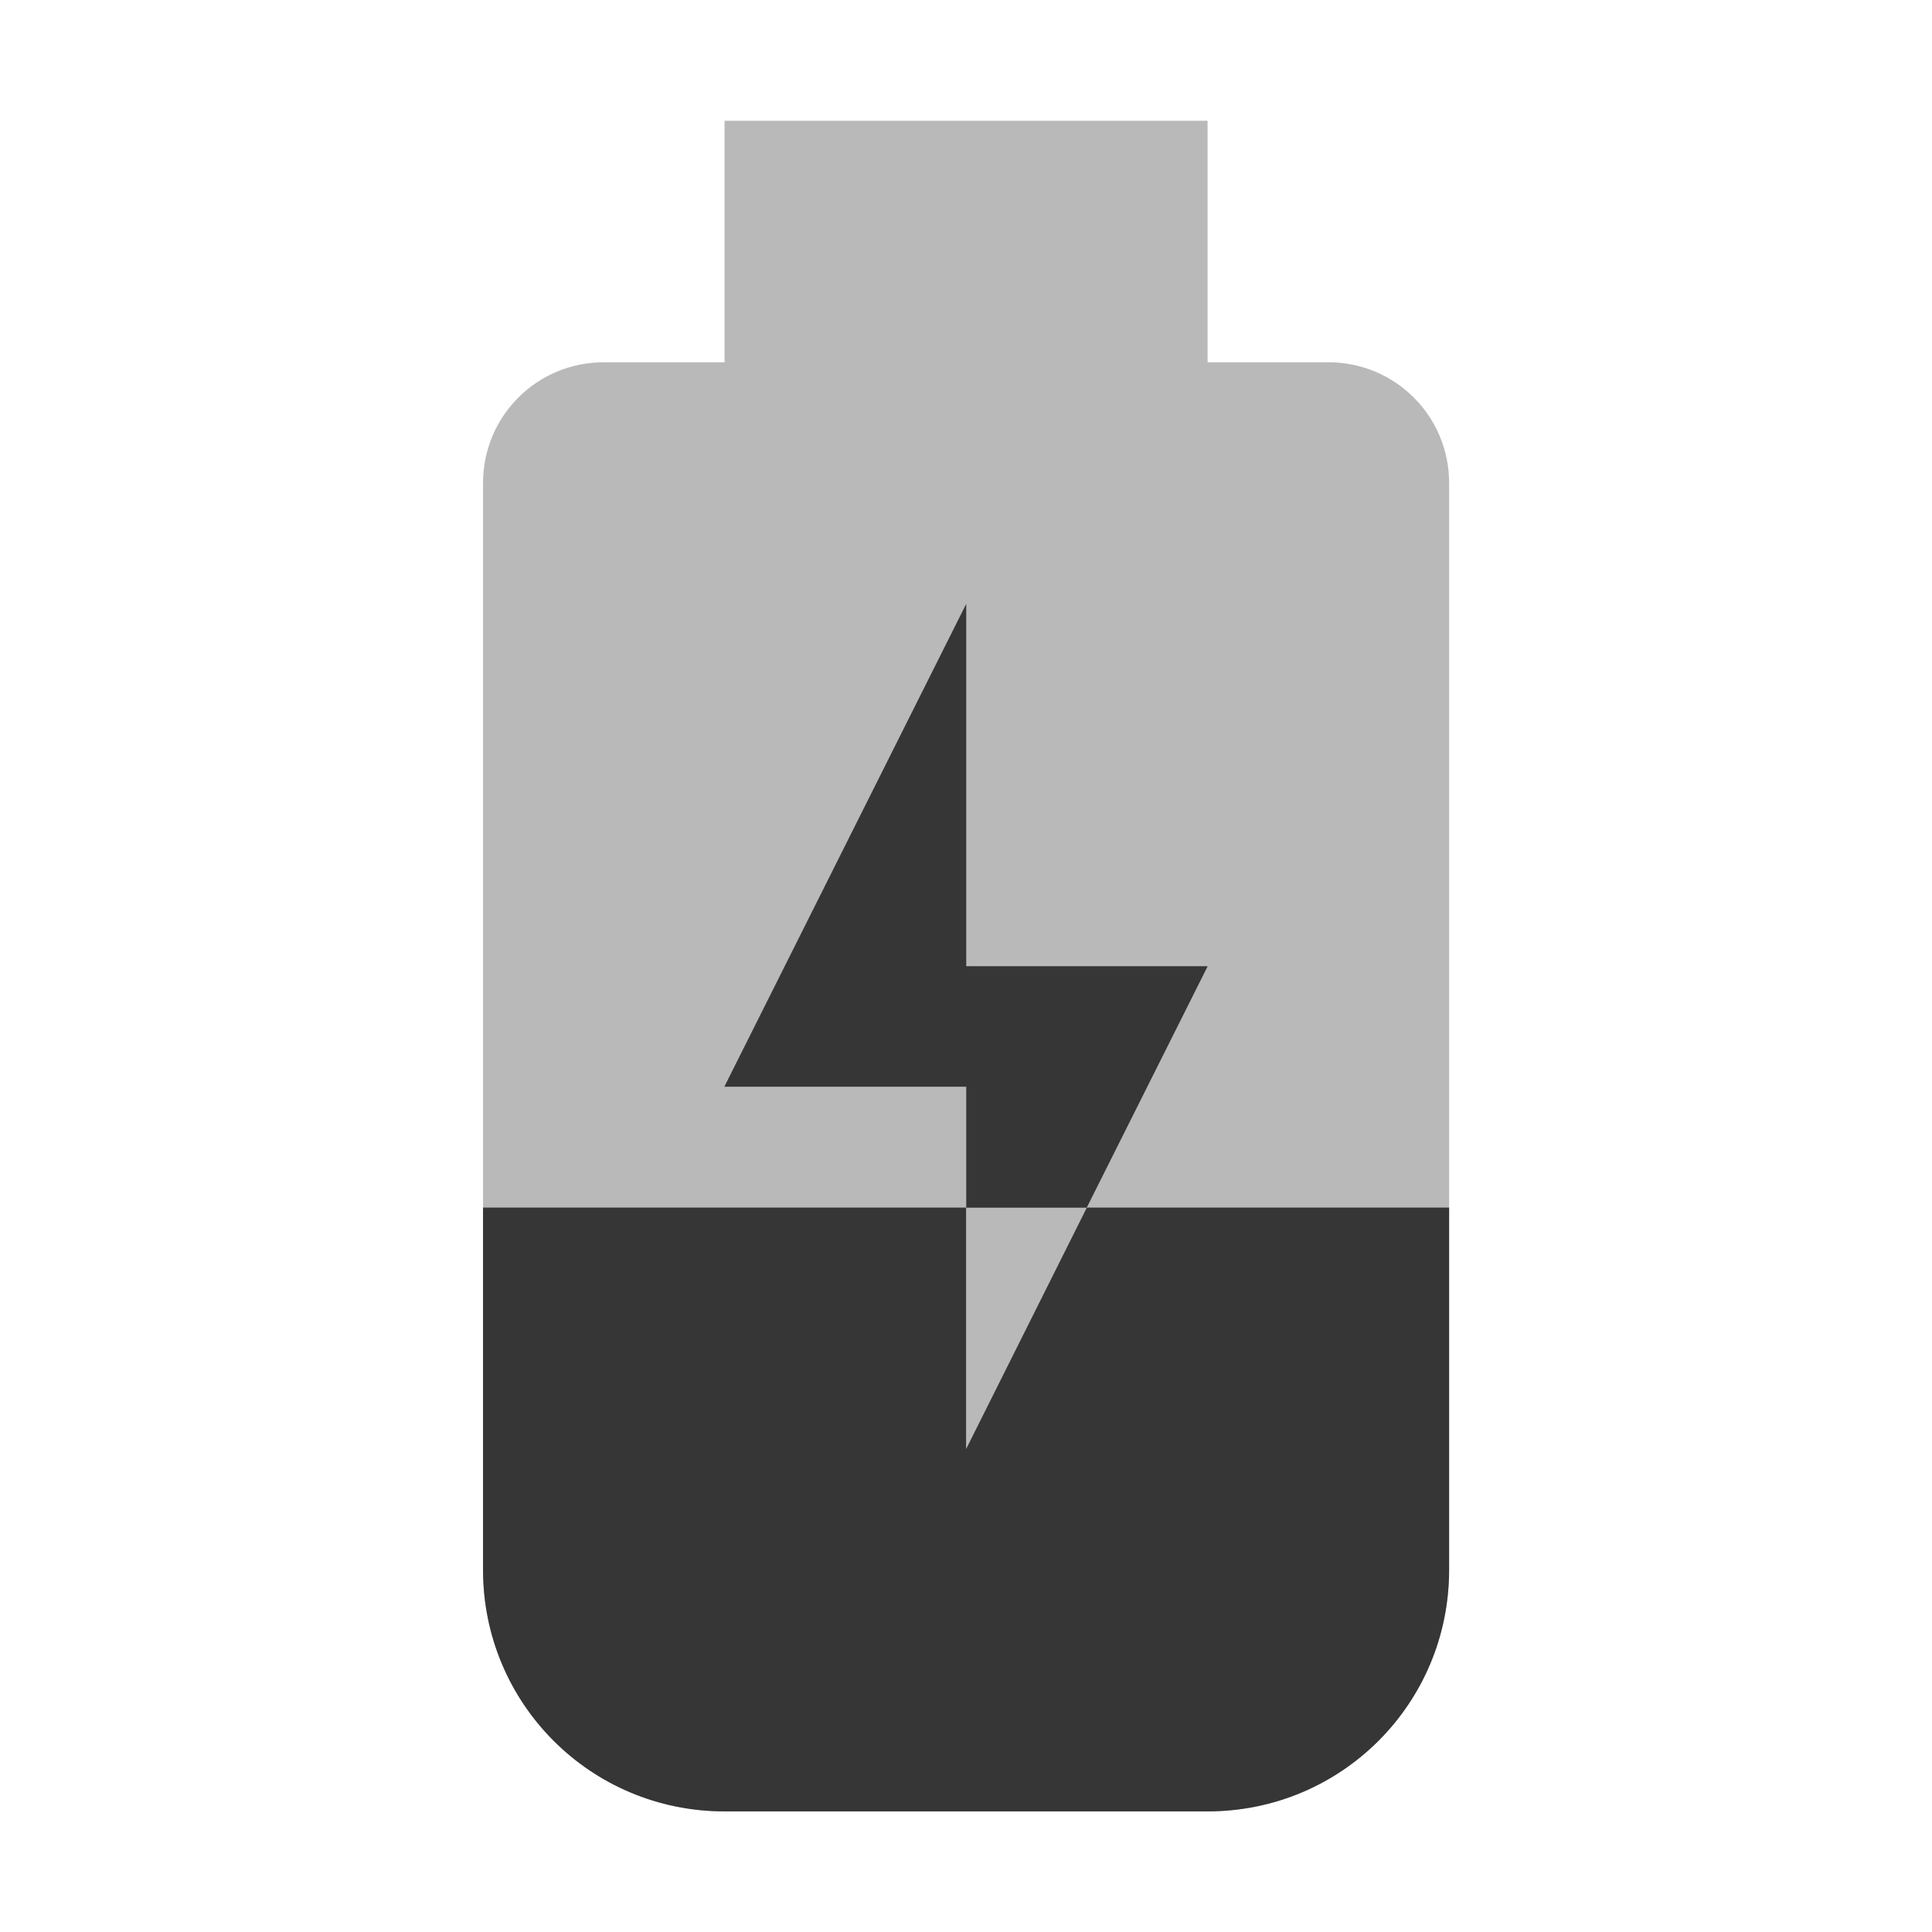
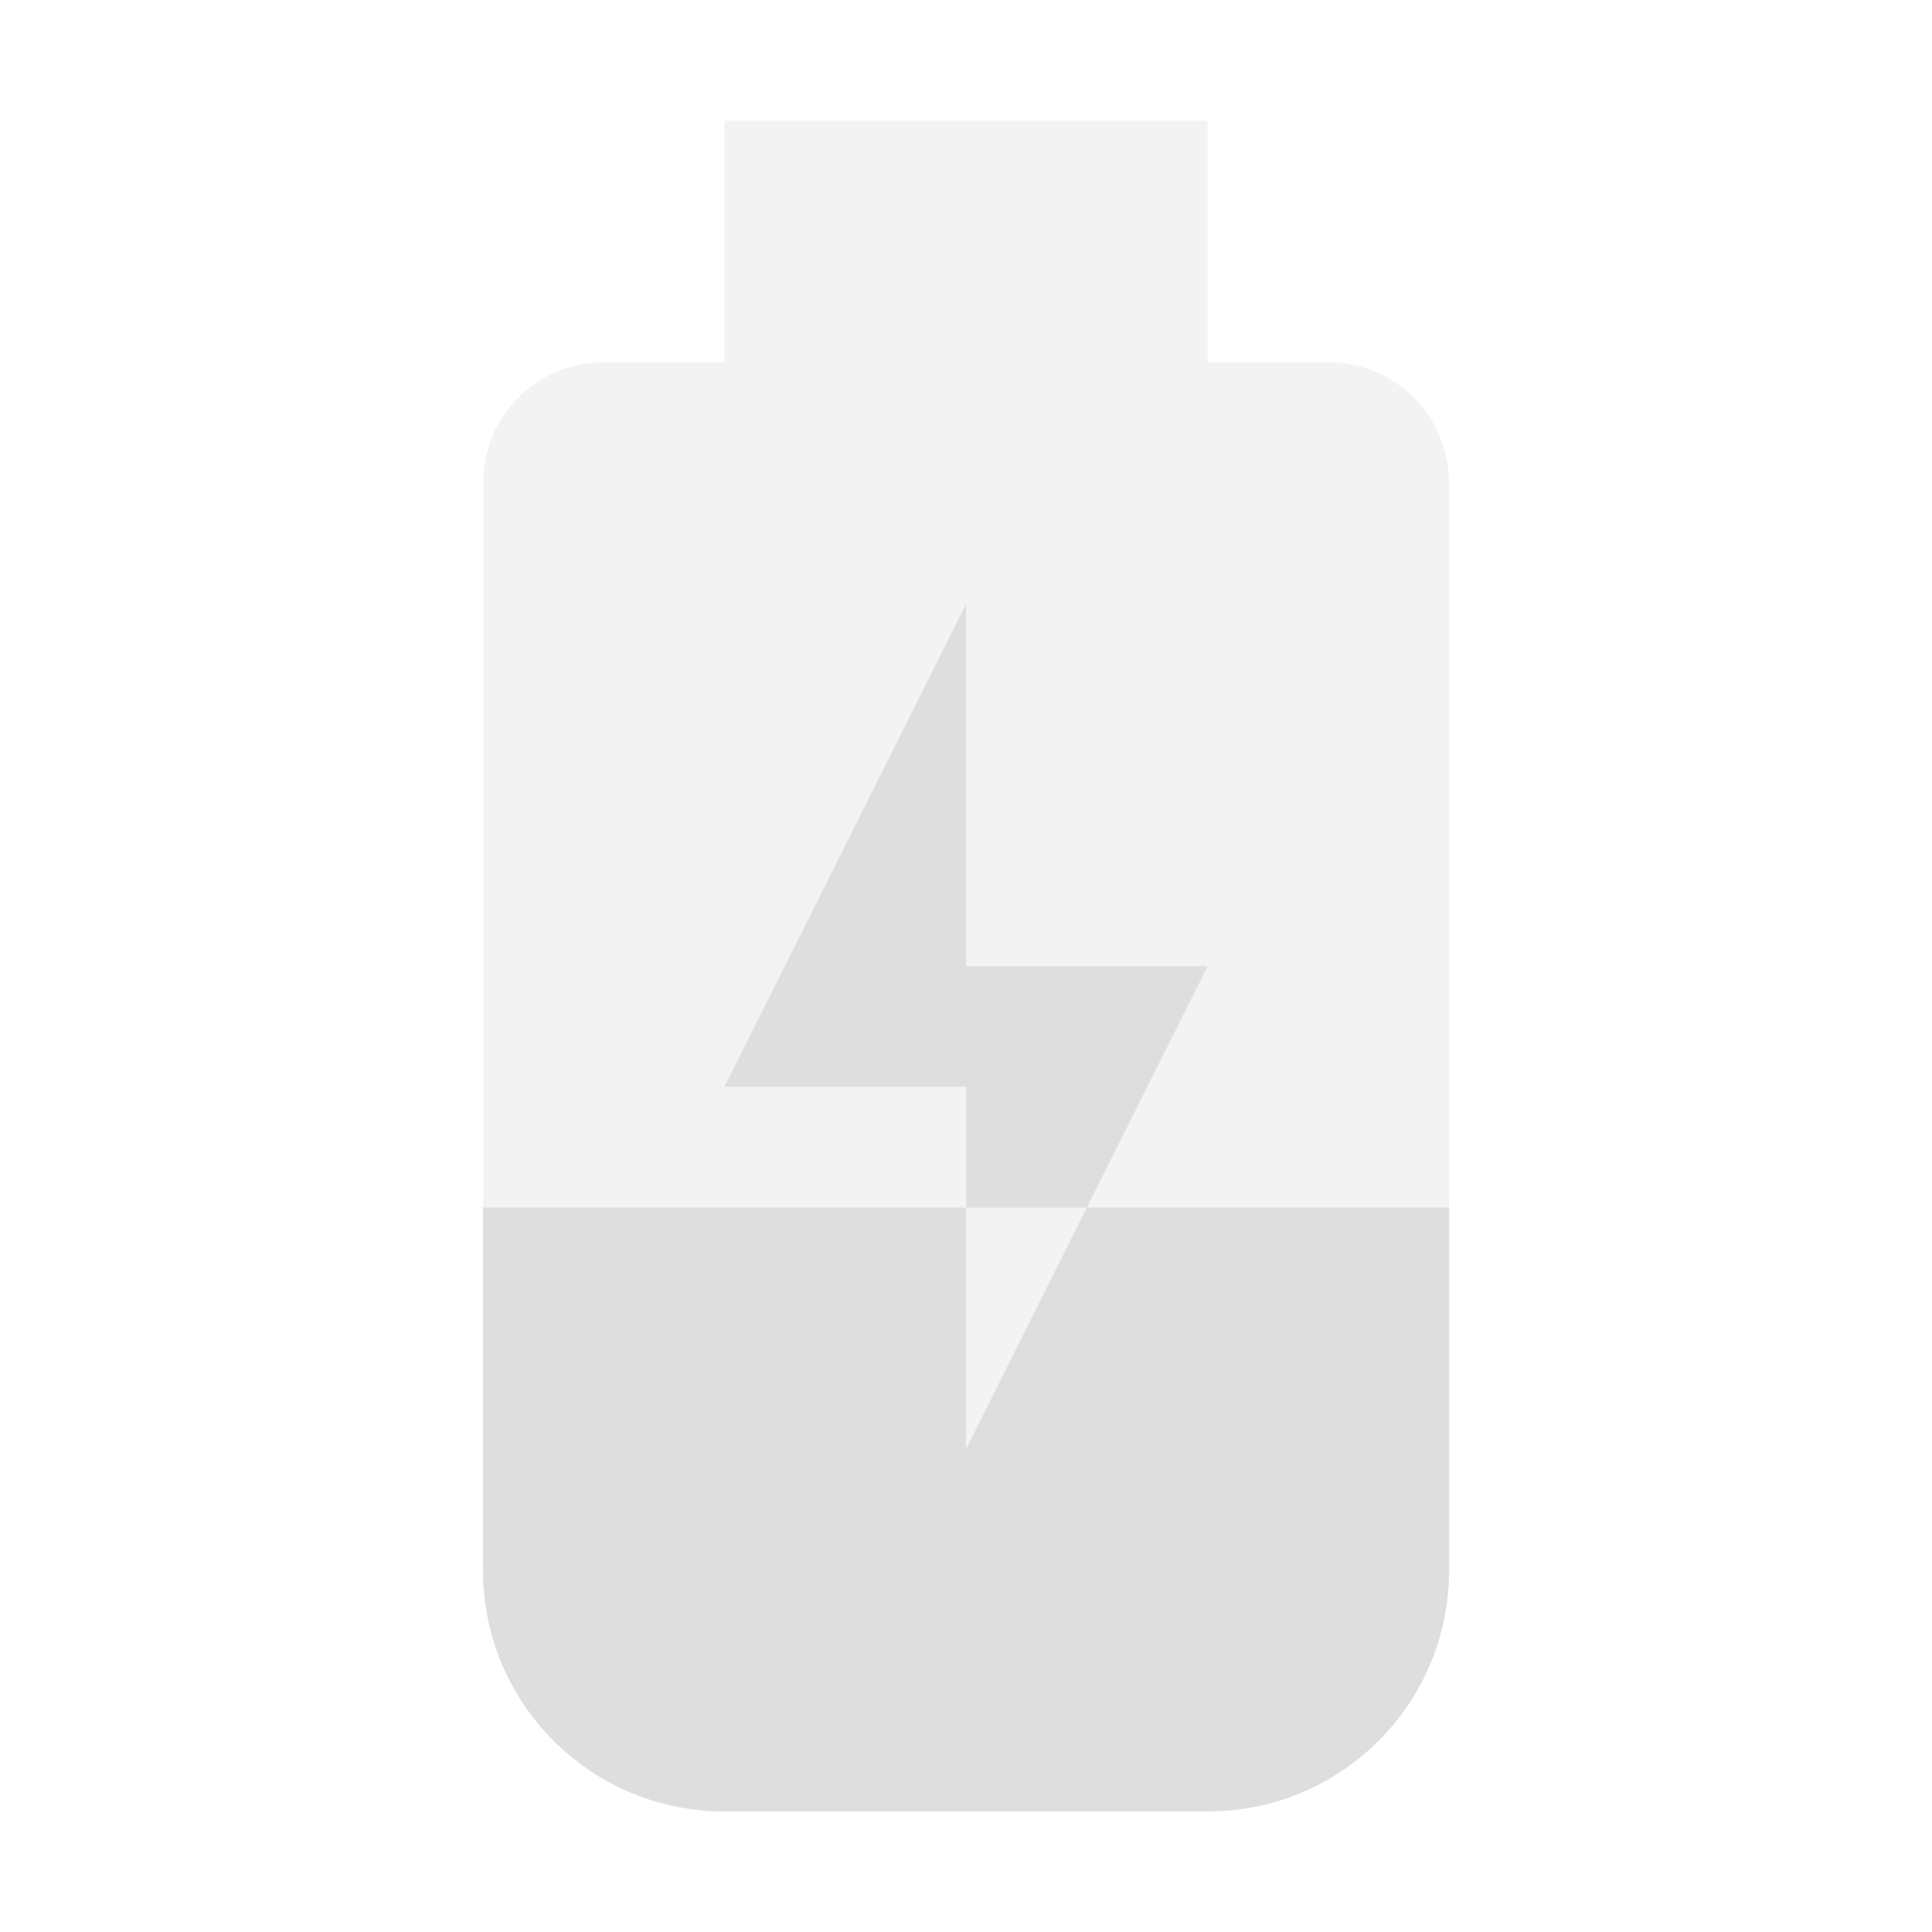
<svg xmlns="http://www.w3.org/2000/svg" width="16" height="16" viewBox="0 0 4.233 4.233" version="1.1" id="svg11945">
  <defs id="defs11942" />
-   <path id="rect15908" style="opacity:0.35;fill:#363636;stroke-width:1" d="M 6,1 V 3 H 5 C 4.446,3 4,3.446 4,4 v 9 c 0,1.108 0.892,2 2,2 h 4 c 1.108,0 2,-0.892 2,-2 V 4 C 12,3.446 11.554,3 11,3 H 10 V 1 Z" transform="scale(0.2645833)" />
-   <path id="rect17200" style="opacity:1;fill:#363636;stroke-width:0.764" d="M 4 10 L 4 13 C 4 14.108 4.892 15 6 15 L 10 15 C 11.108 15 12 14.108 12 13 L 12 10 L 9 10 L 8 12 L 8 10 L 4 10 z " transform="scale(0.2645833)" />
-   <path d="m 2.117,1.323 v 0.794 H 2.646 L 2.381,2.646 H 2.117 l 0,-0.265 H 1.587 Z" style="opacity:1;fill:#363636;stroke-width:0.265" id="path846" />
+   <path id="rect15908" style="opacity:0.35;fill:#dedede;stroke-width:1" d="M 6,1 V 3 H 5 C 4.446,3 4,3.446 4,4 v 9 c 0,1.108 0.892,2 2,2 h 4 c 1.108,0 2,-0.892 2,-2 V 4 C 12,3.446 11.554,3 11,3 H 10 V 1 Z" transform="scale(0.2645833)" />
+   <path id="rect17200" style="opacity:1;fill:#dedede;stroke-width:0.764" d="M 4 10 L 4 13 C 4 14.108 4.892 15 6 15 L 10 15 C 11.108 15 12 14.108 12 13 L 12 10 L 9 10 L 8 12 L 8 10 L 4 10 z " transform="scale(0.2645833)" />
+   <path d="m 2.117,1.323 v 0.794 H 2.646 L 2.381,2.646 H 2.117 l 0,-0.265 H 1.587 Z" style="opacity:1;fill:#dedede;stroke-width:0.265" id="path846" />
</svg>
